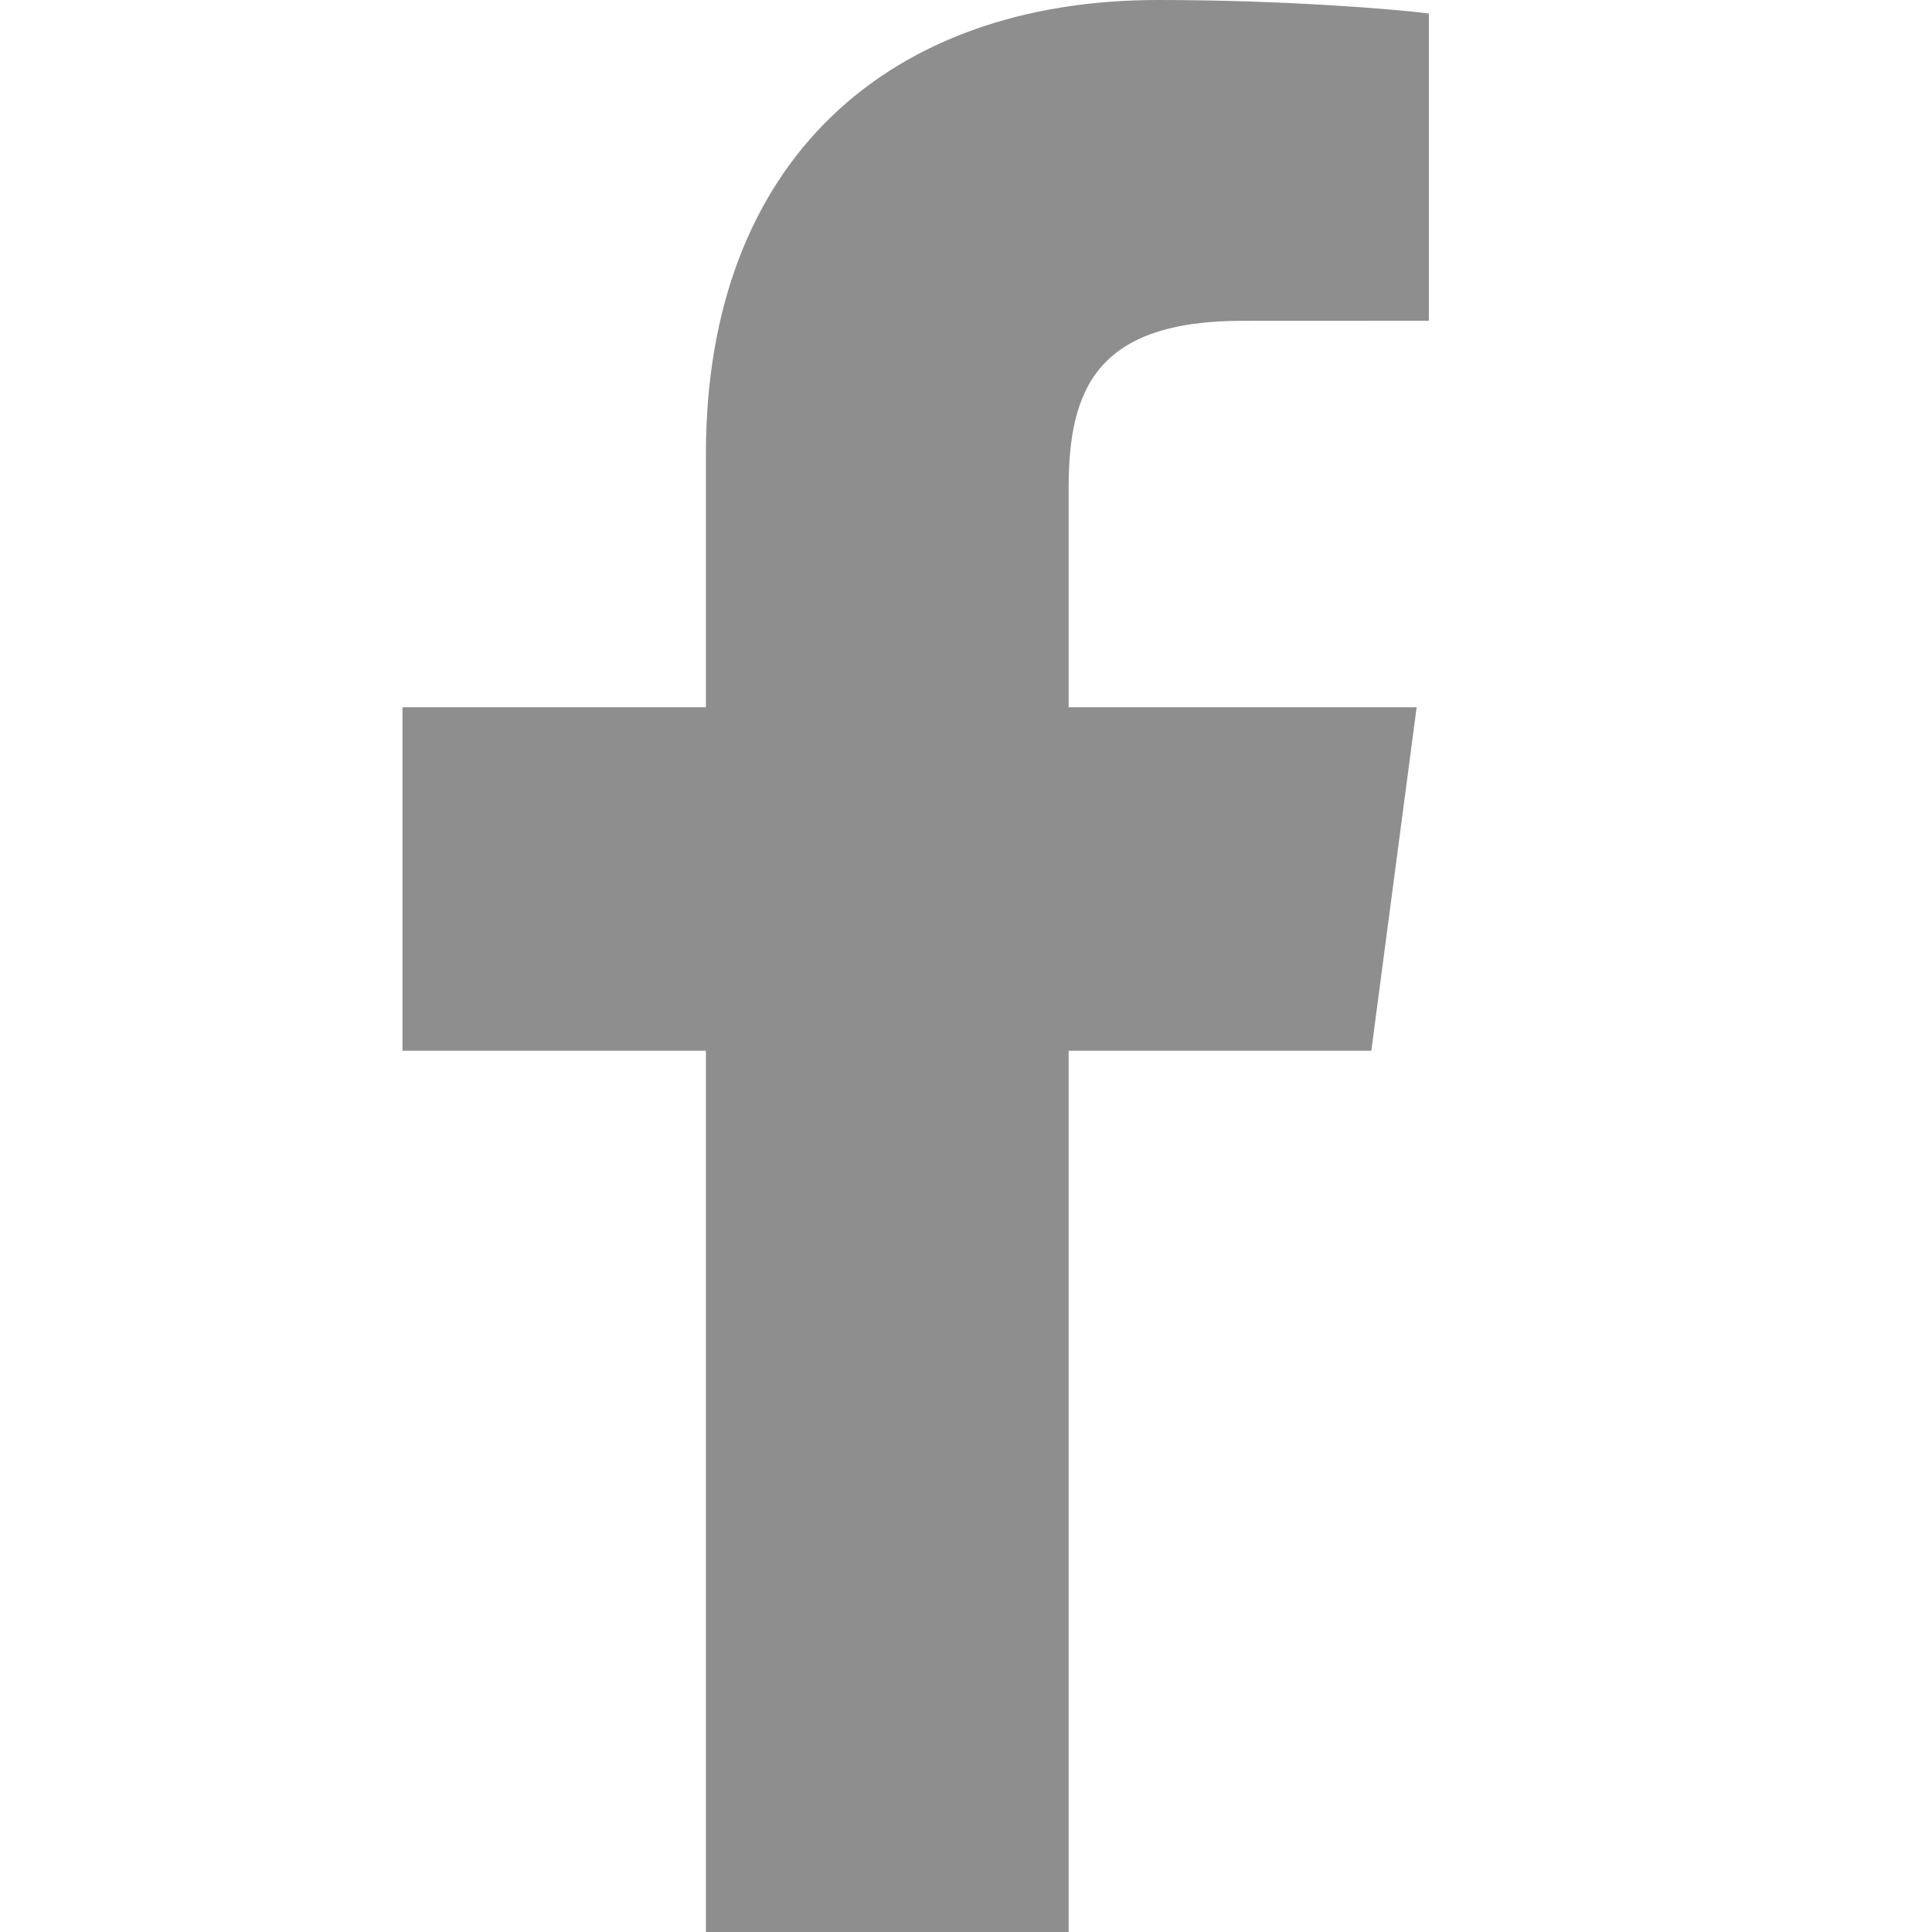
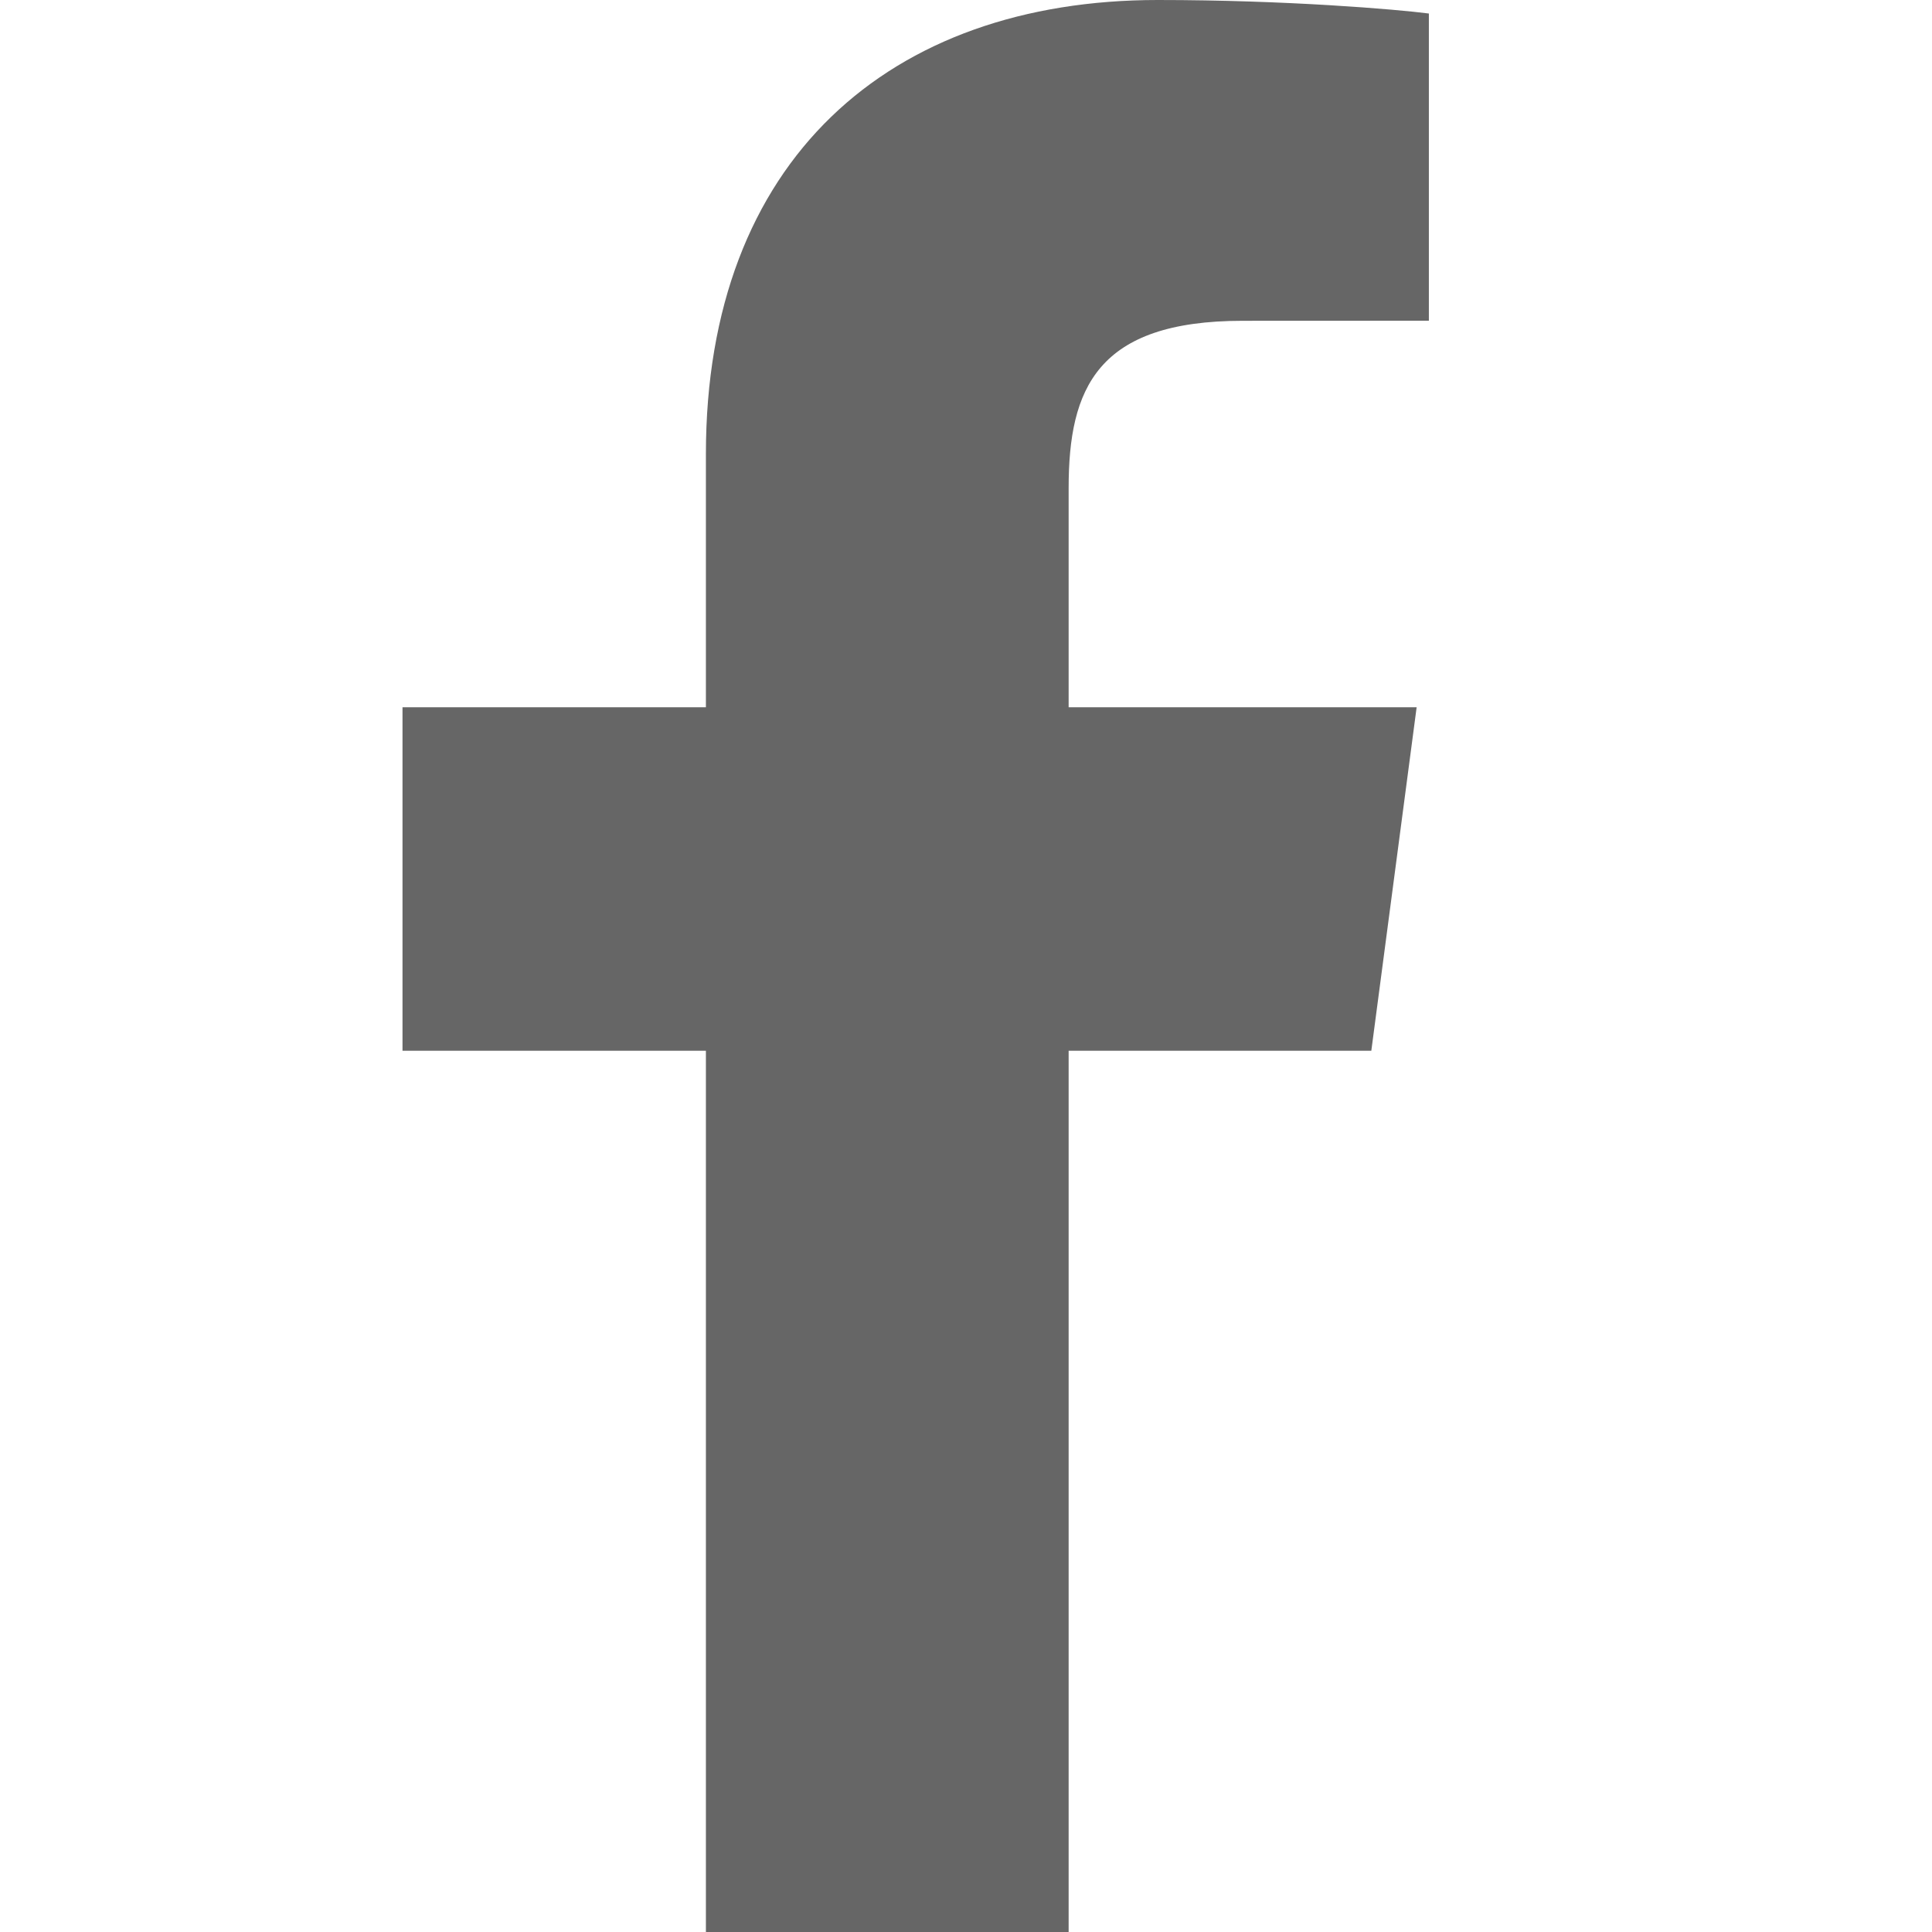
<svg xmlns="http://www.w3.org/2000/svg" width="24" height="24">
-   <path fill="#8e8e8e" d="M17.75 3.984l-2.312.001c-1.811 0-2.163.842-2.163 2.077v2.724h4.323l-.563 4.267h-3.76V24H8.769V13.053H5V8.786h3.769V5.64C8.769 1.988 11.05 0 14.383 0c1.596 0 2.967.116 3.367.168v3.816z" />
+   <path fill="#666" d="M17.75 3.984l-2.312.001c-1.811 0-2.163.842-2.163 2.077v2.724h4.323l-.563 4.267h-3.76V24H8.769V13.053H5V8.786h3.769V5.64C8.769 1.988 11.05 0 14.383 0c1.596 0 2.967.116 3.367.168v3.816z" />
</svg>
